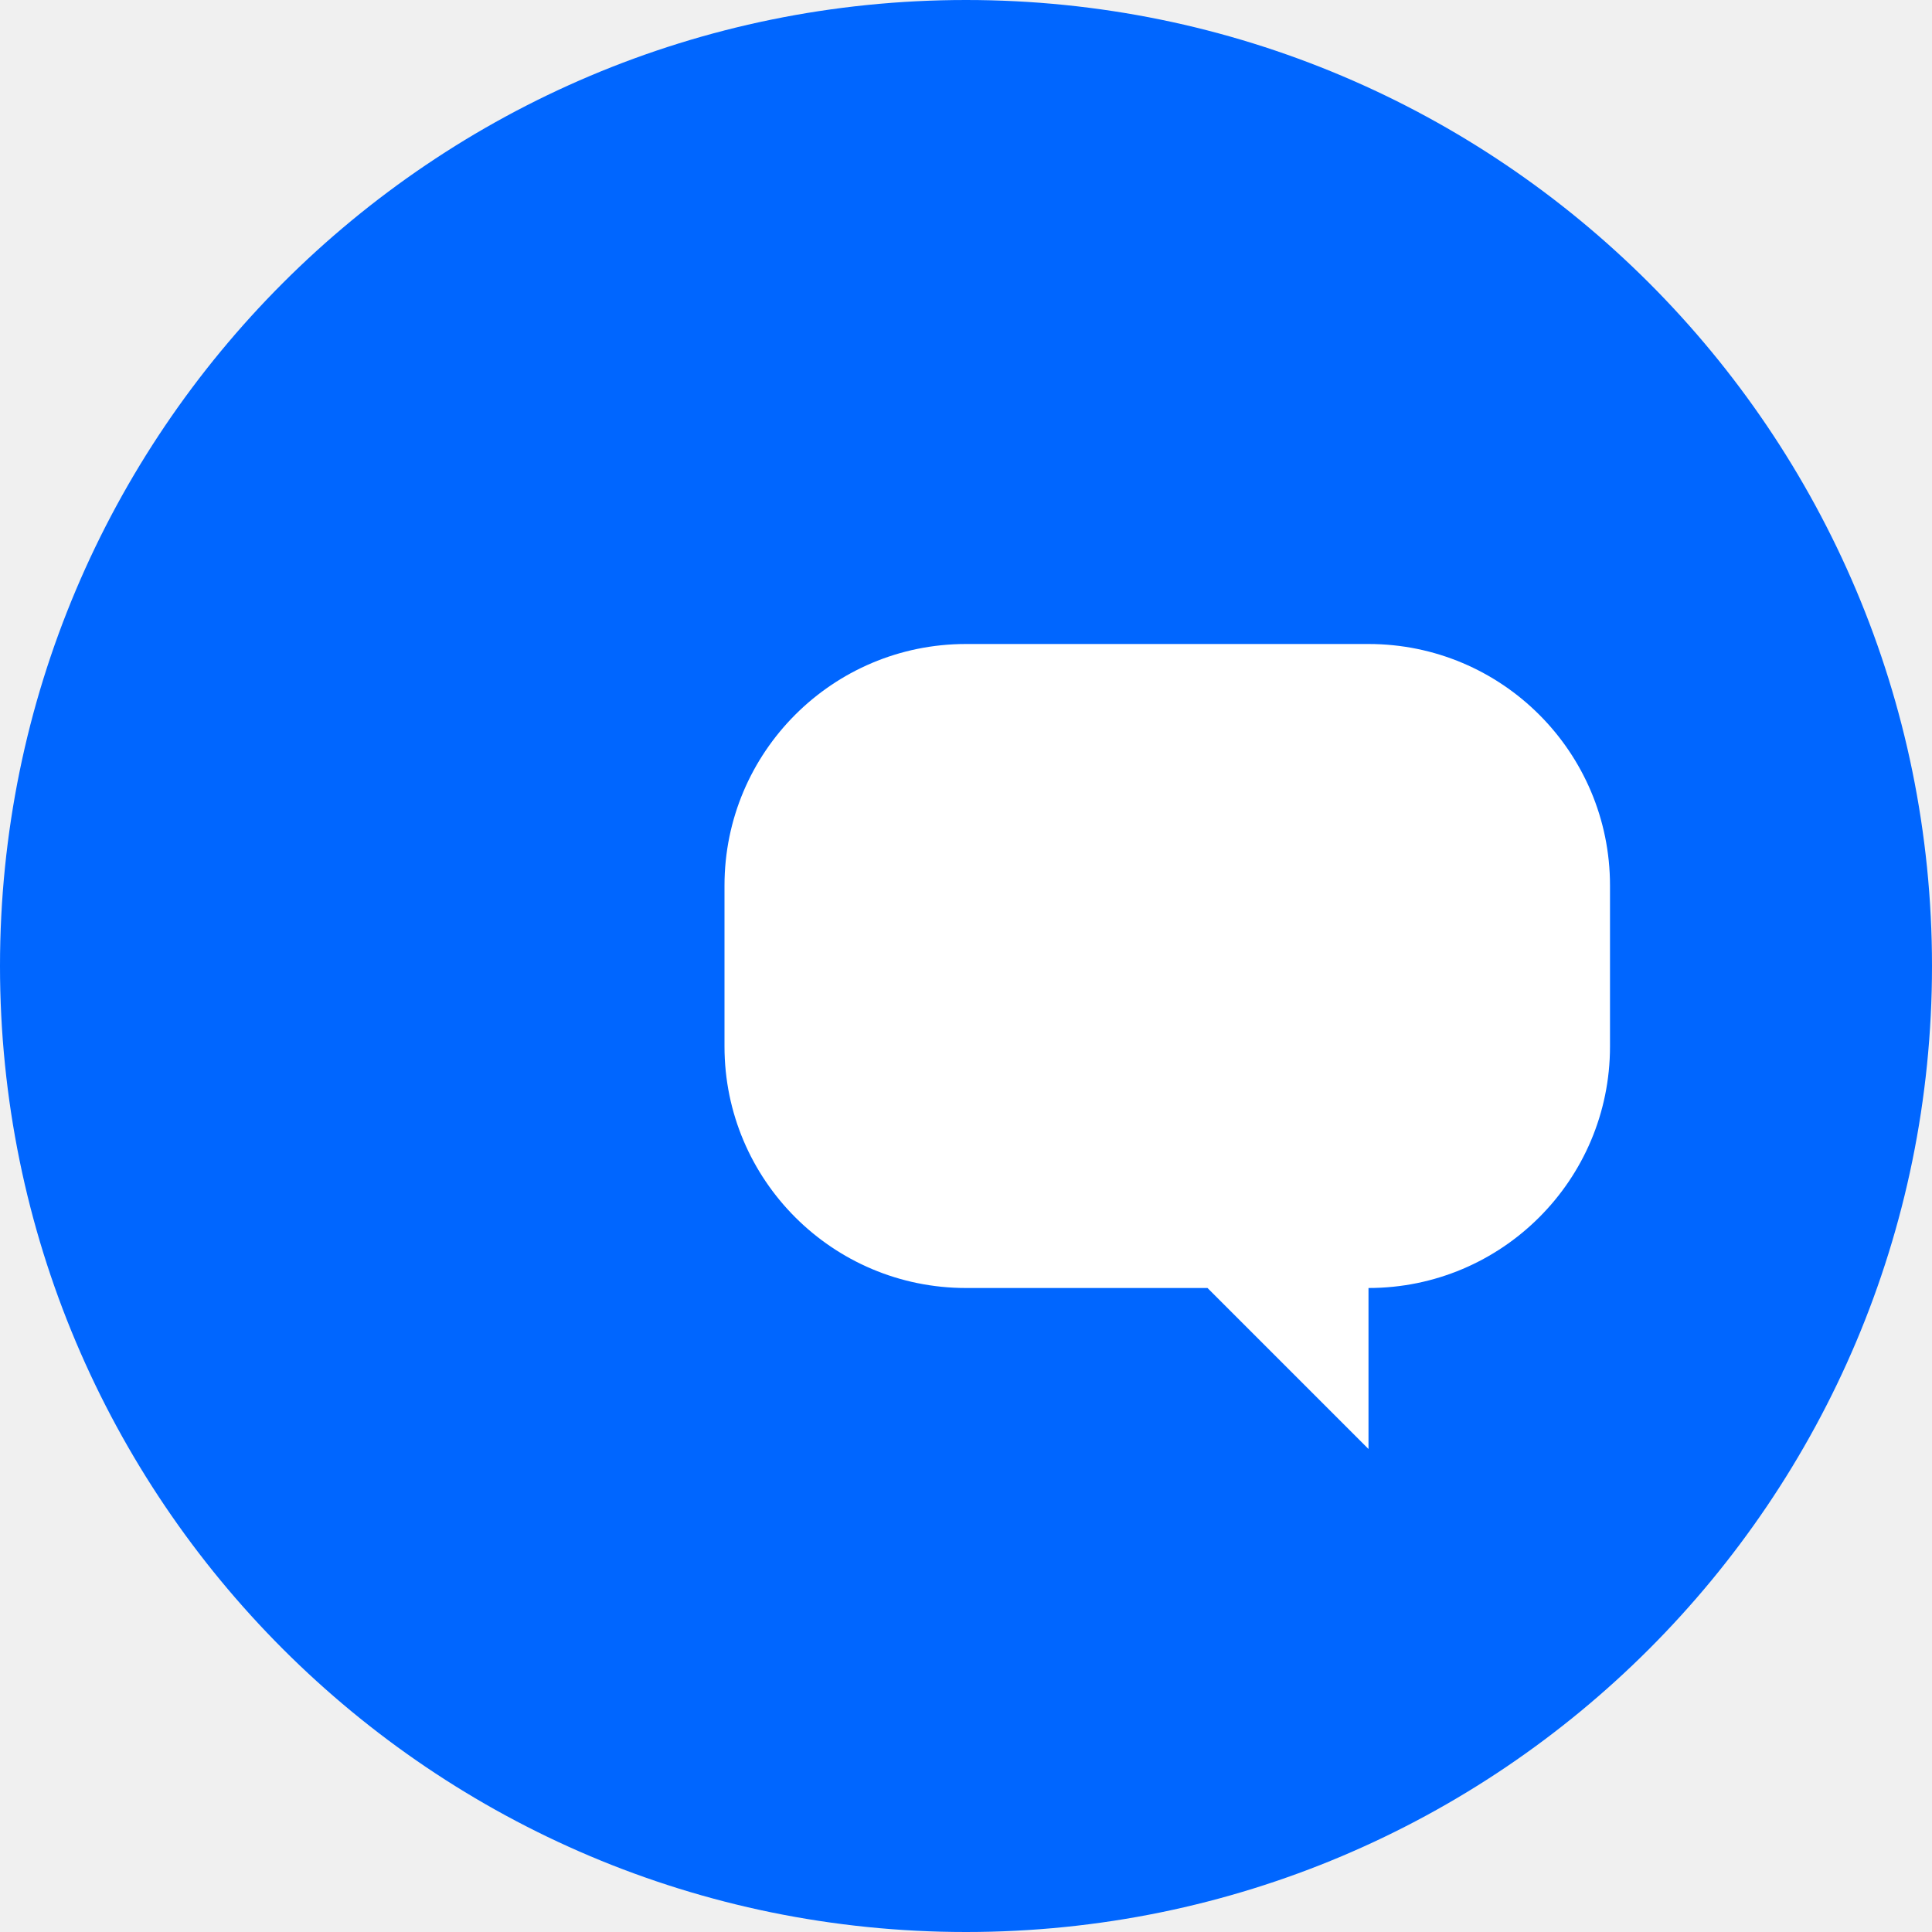
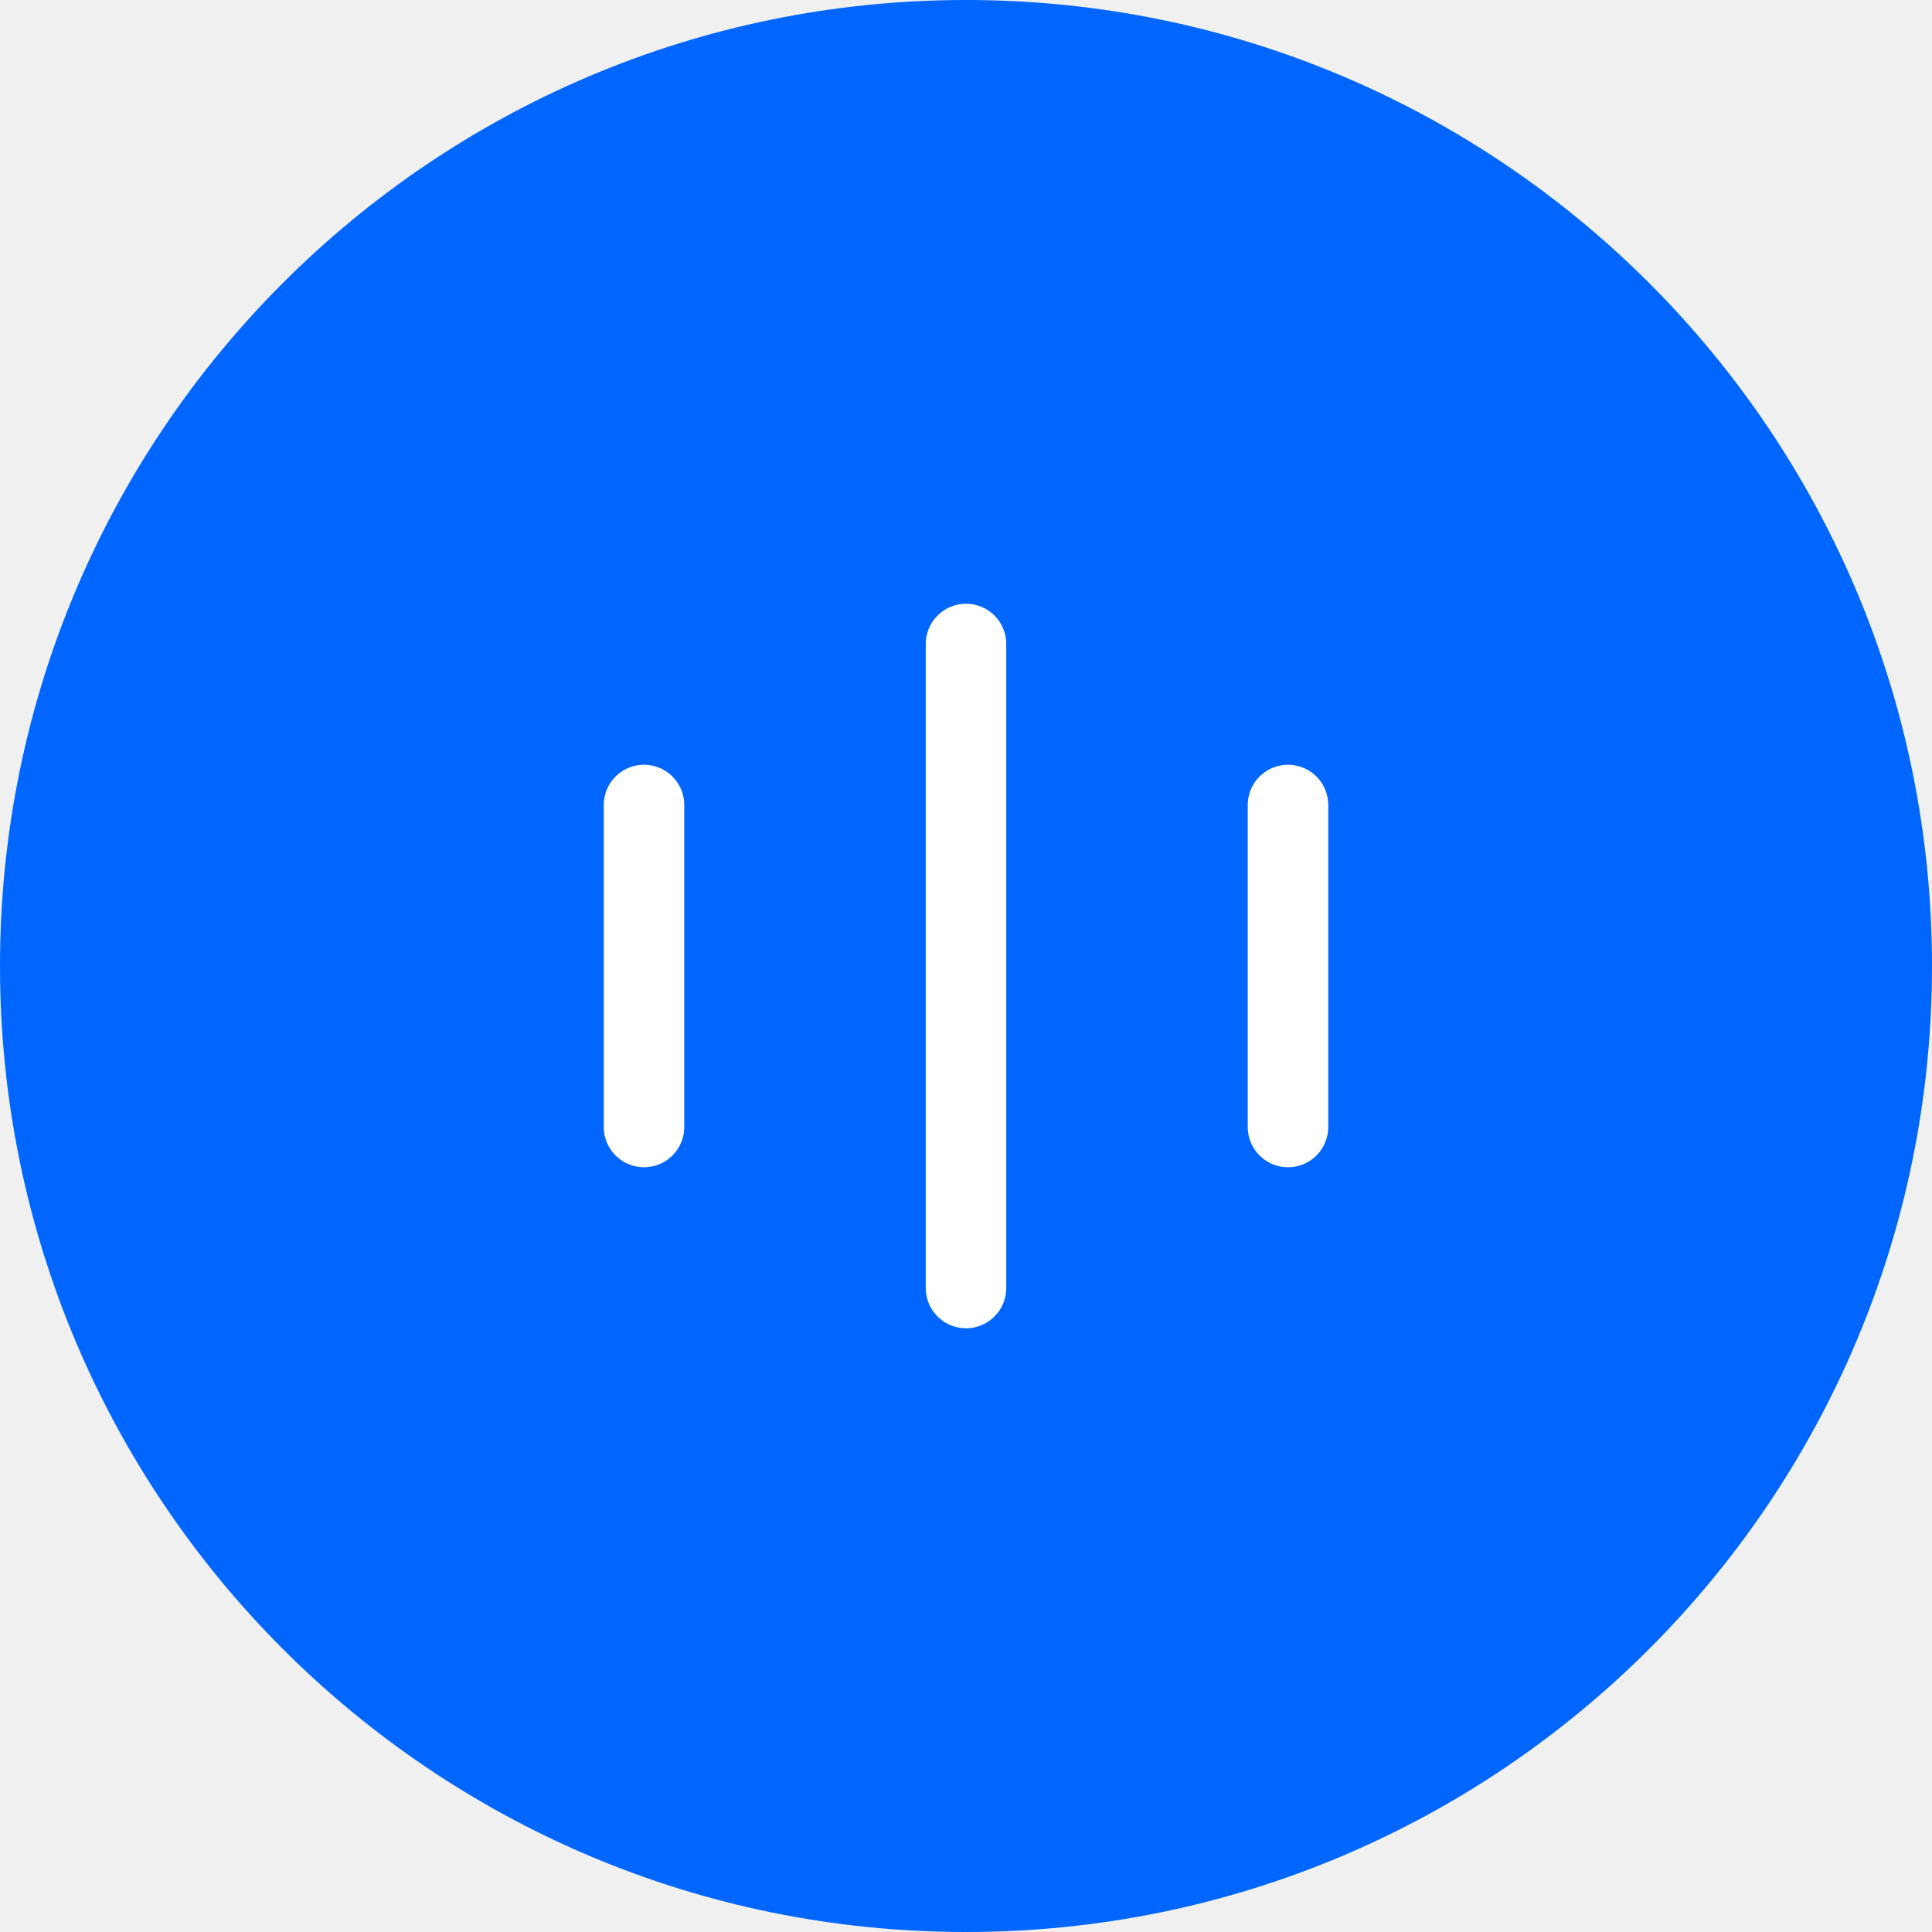
<svg xmlns="http://www.w3.org/2000/svg" width="48" height="48" viewBox="0 0 48 48" fill="none">
-   <rect width="48" height="48" rx="24" fill="#0066FF" />
-   <path d="M24 16C20.686 16 18 18.686 18 22V26C18 29.314 20.686 32 24 32H30L34 36V32C37.314 32 40 29.314 40 26V22C40 18.686 37.314 16 34 16H24Z" fill="white" />
+   <circle cx="24" cy="24" r="24" fill="#0066FF" />
+   <path d="M24 16V32" stroke="white" stroke-width="2" stroke-linecap="round" />
+   <path d="M16 20V28" stroke="white" stroke-width="2" stroke-linecap="round" />
+   <path d="M32 20V28" stroke="white" stroke-width="2" stroke-linecap="round" />
</svg>
